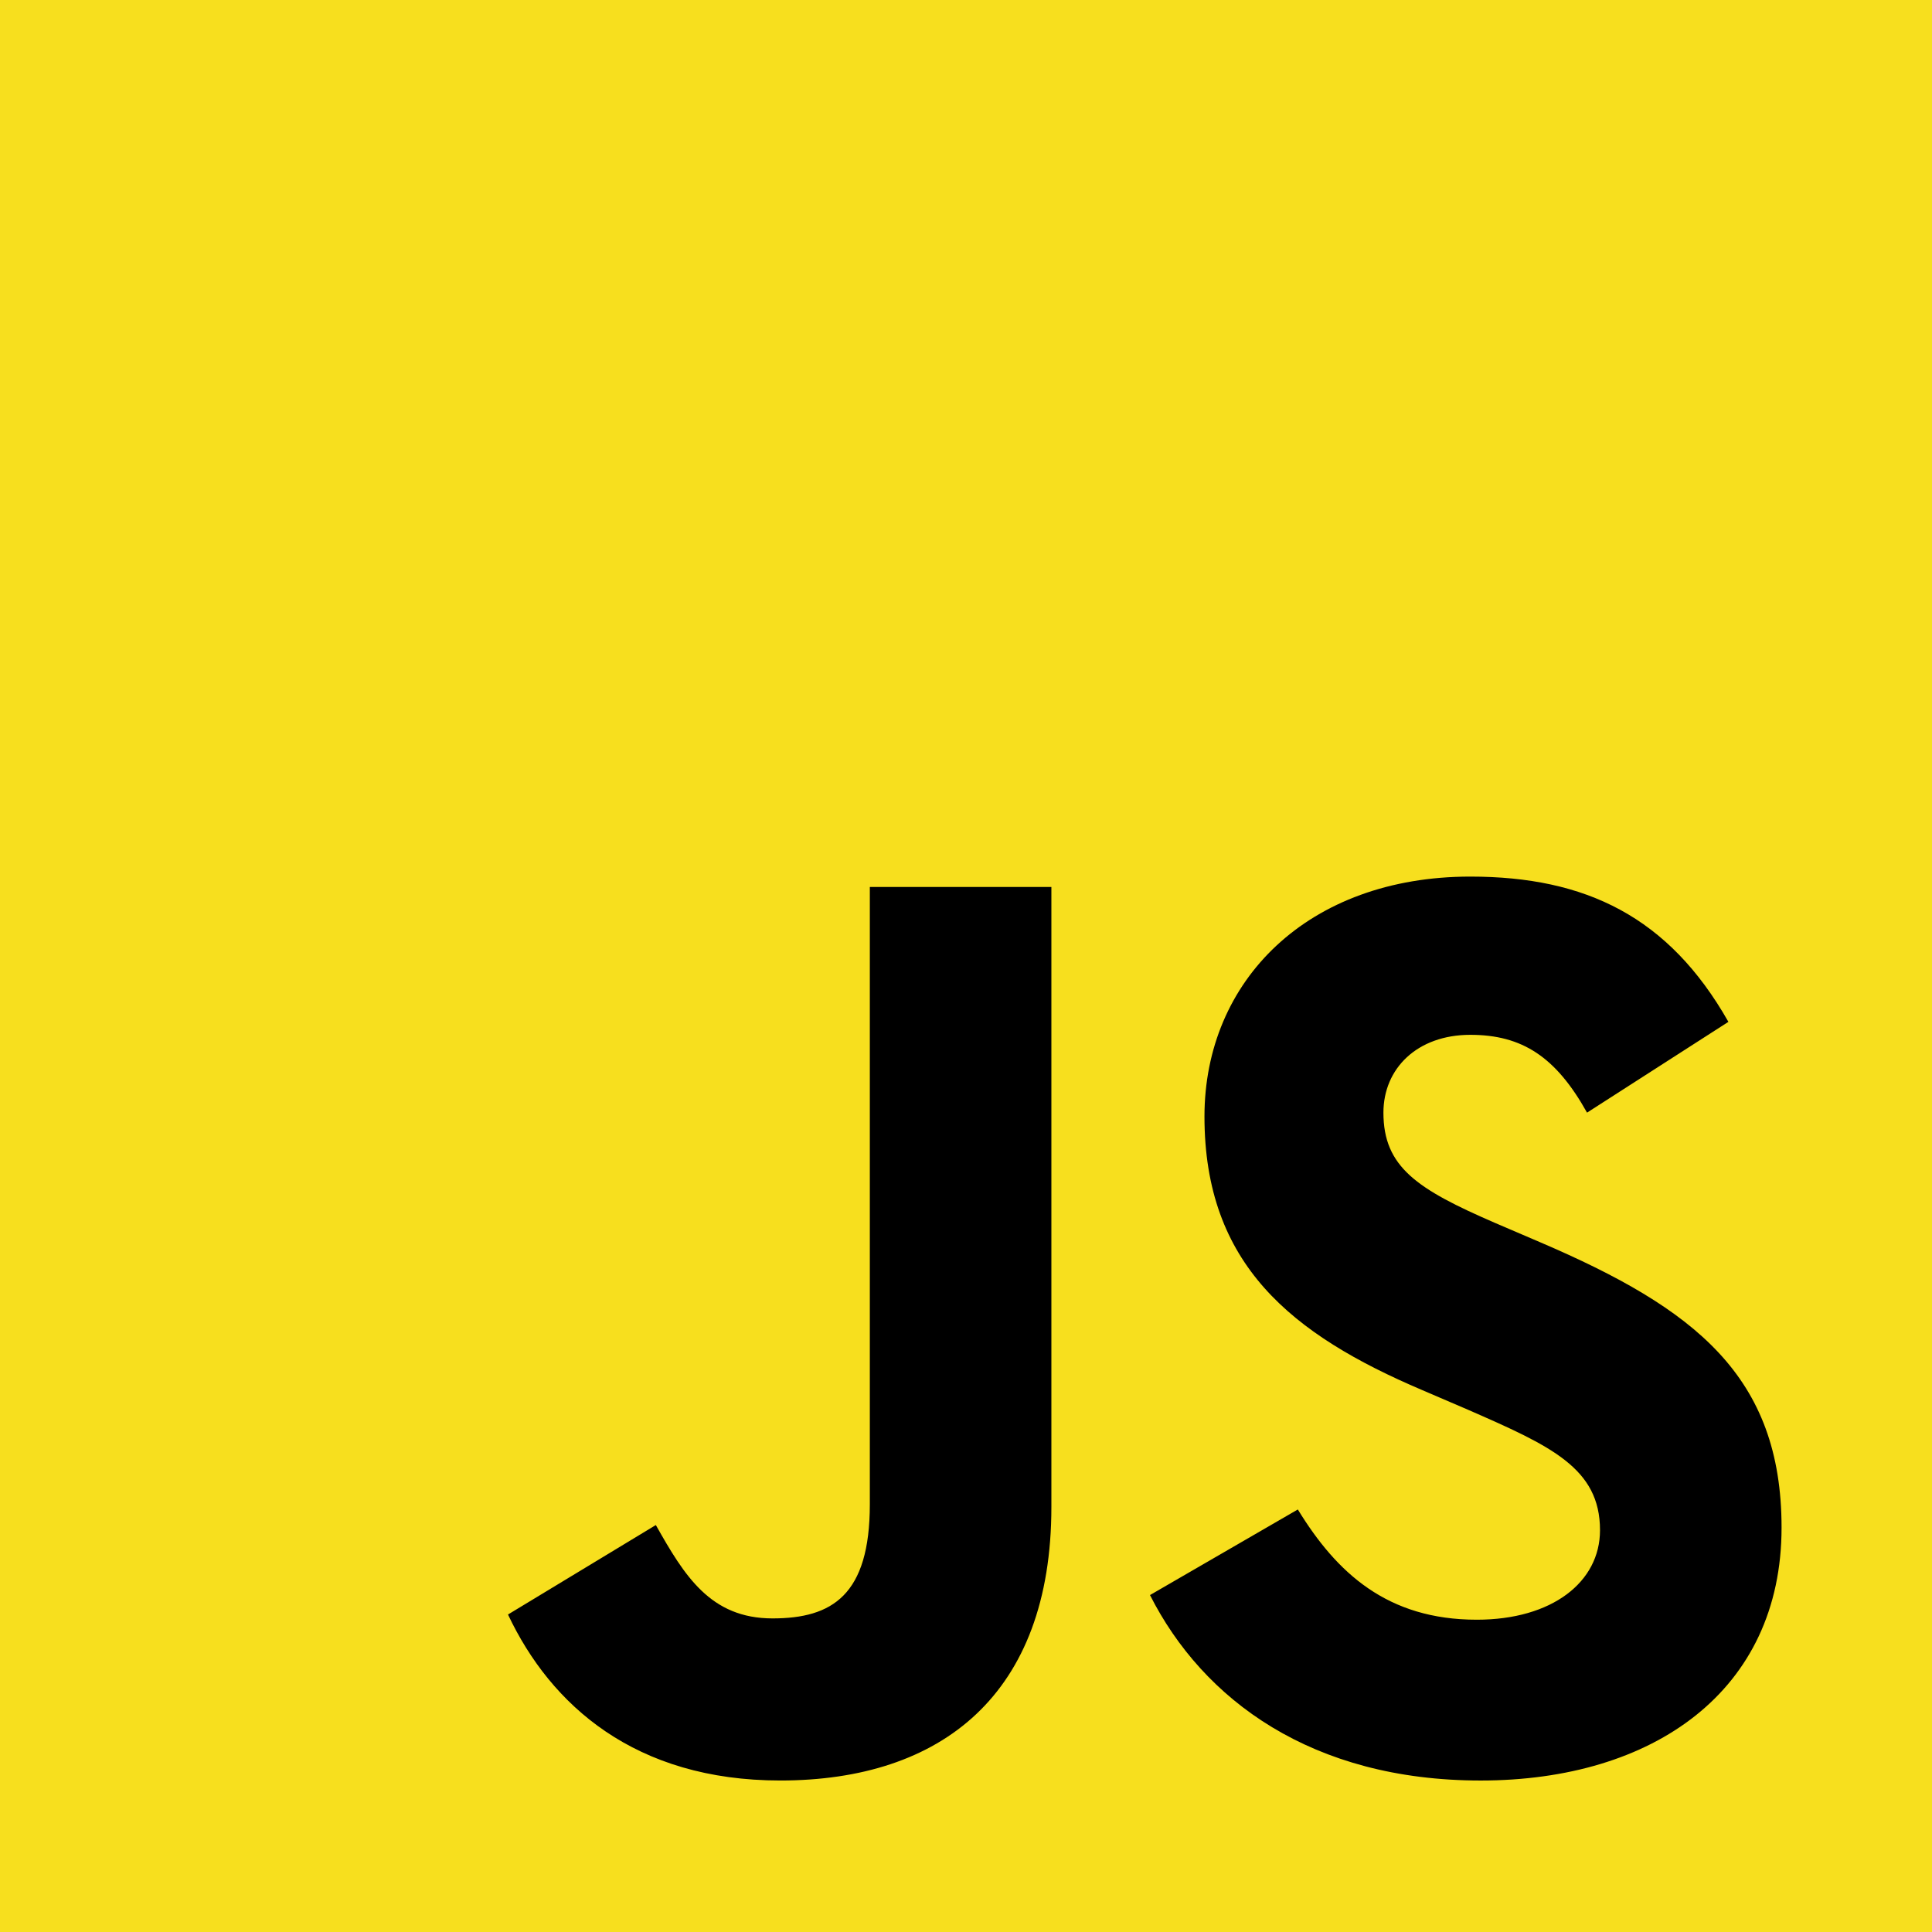
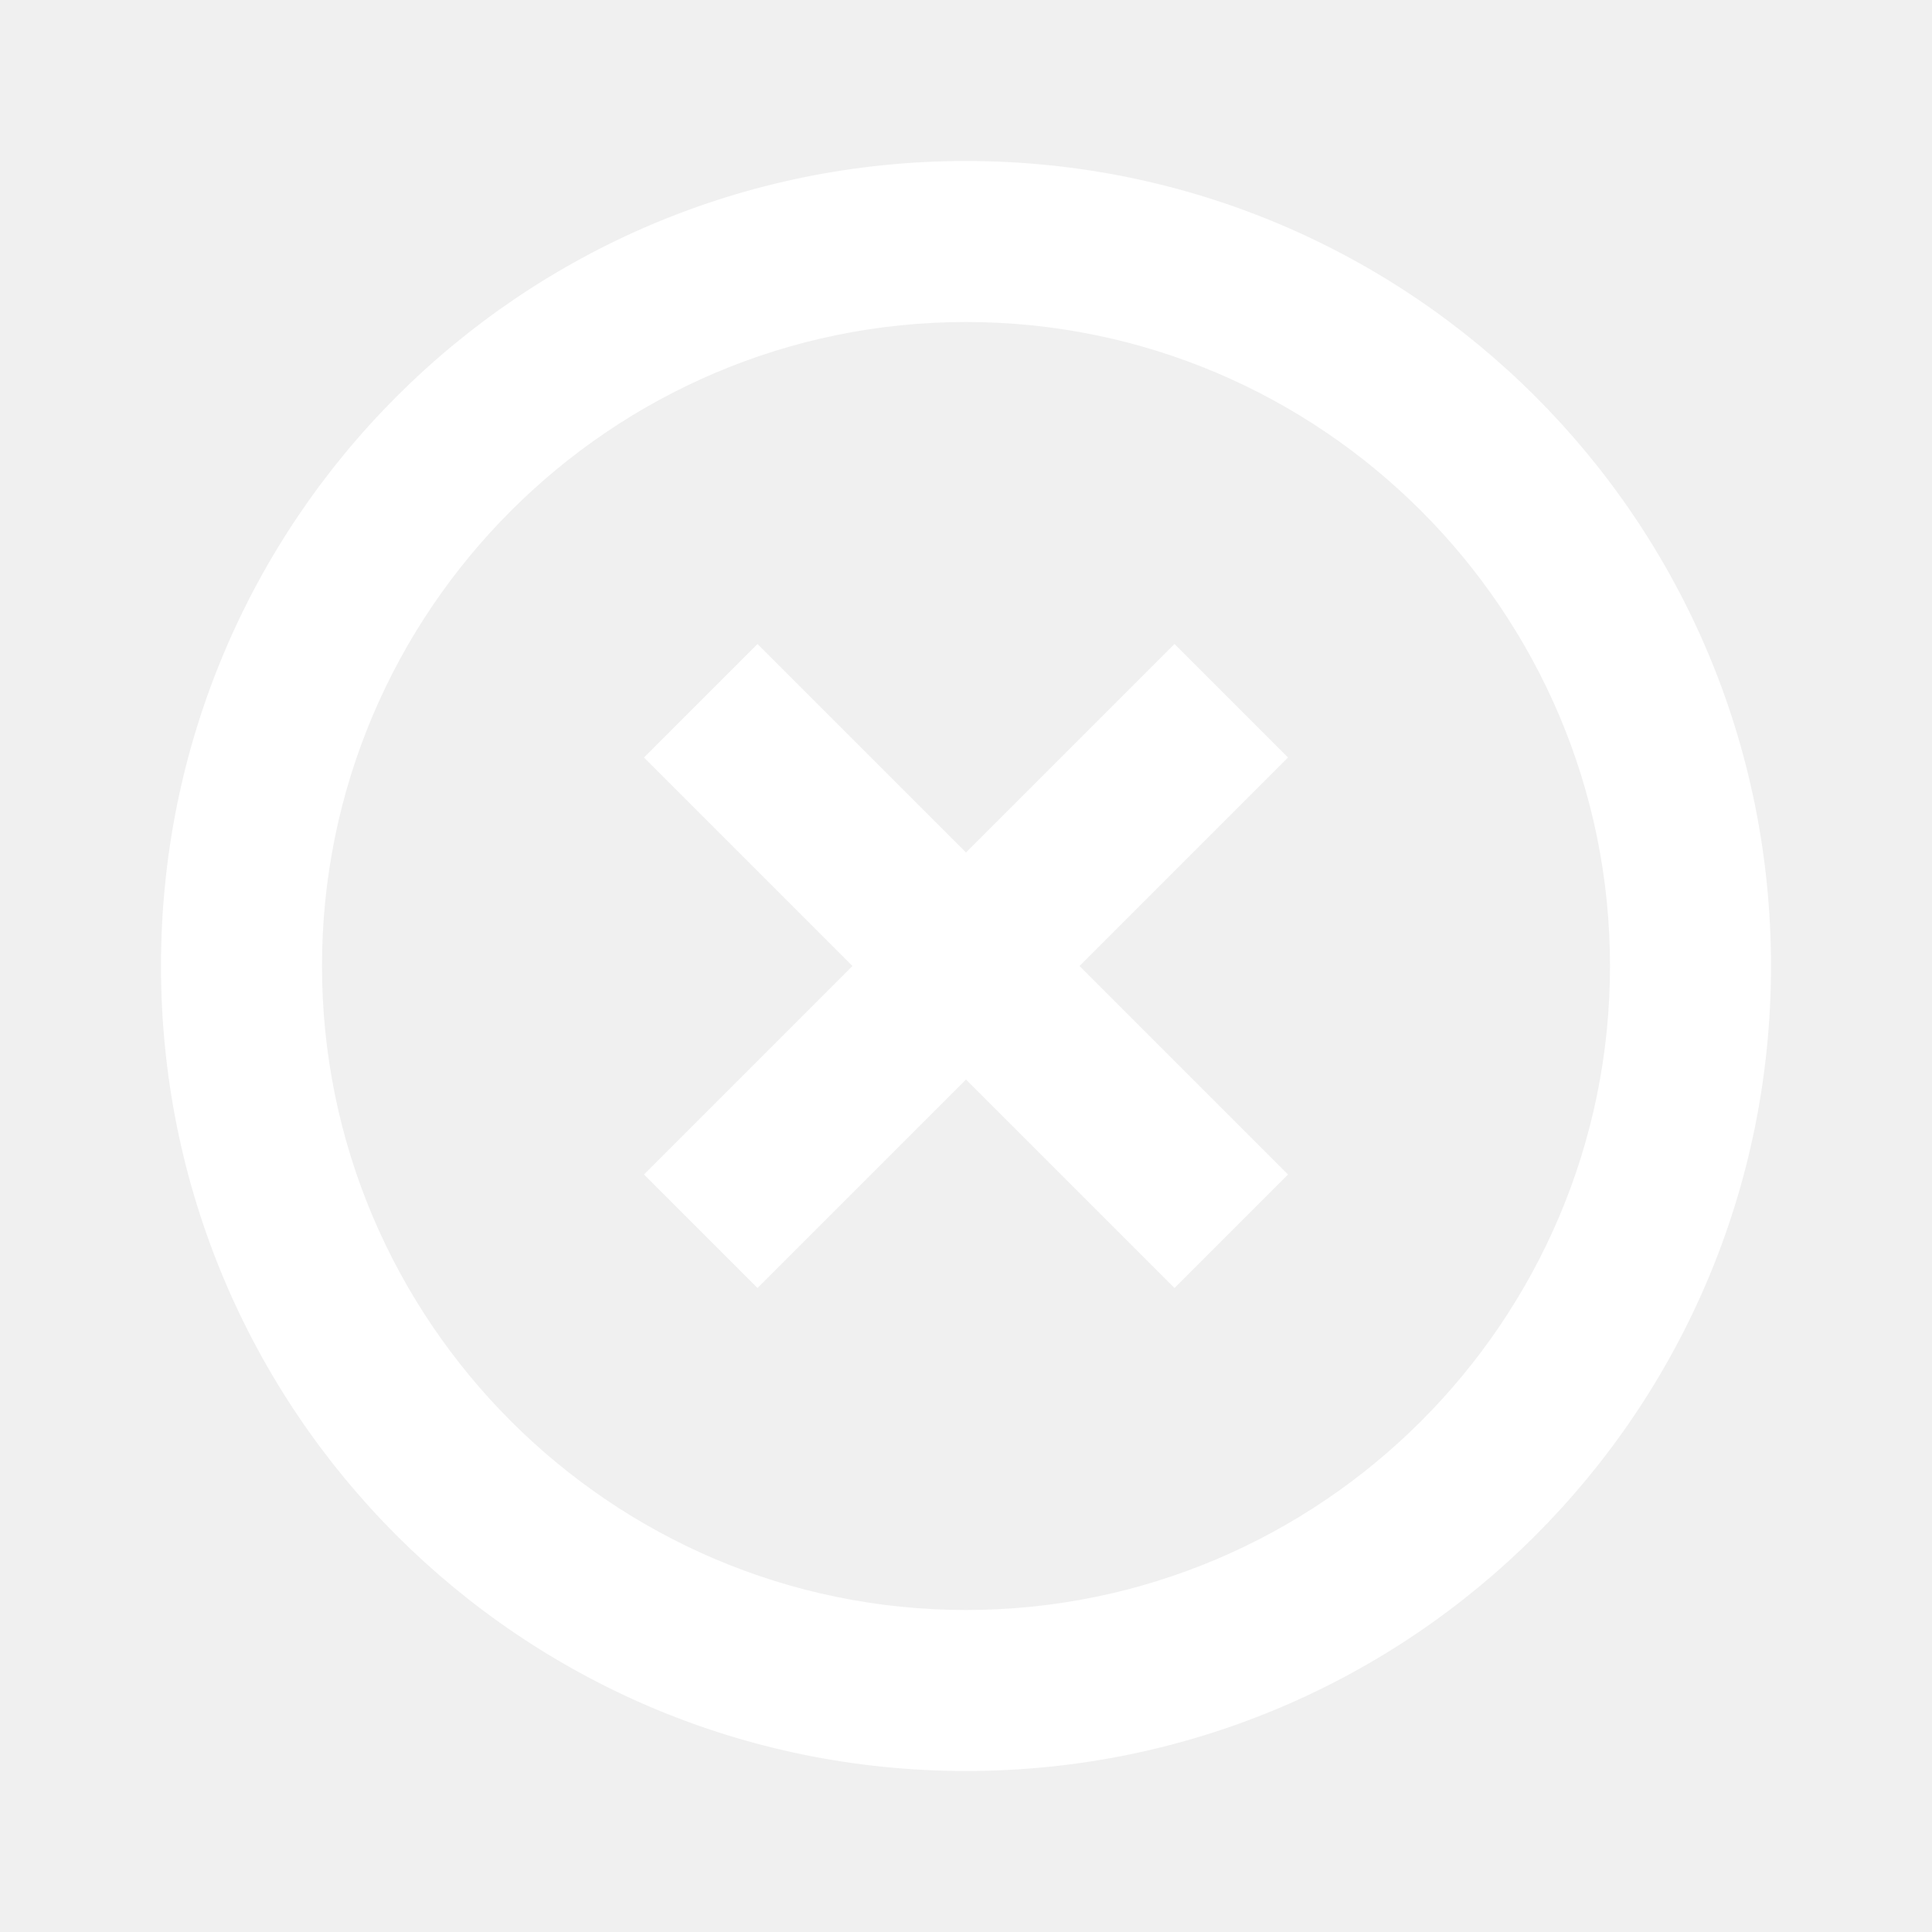
- <svg xmlns="http://www.w3.org/2000/svg" aria-hidden="true" role="img" class="iconify iconify--logos" width="32" height="32" preserveAspectRatio="xMidYMid meet" viewBox="0 0 256 256">
-   <path fill="#F7DF1E" d="M0 0h256v256H0V0Z" />
-   <path d="m67.312 213.932l19.59-11.856c3.78 6.701 7.218 12.371 15.465 12.371c7.905 0 12.89-3.092 12.89-15.12v-81.798h24.057v82.138c0 24.917-14.606 36.259-35.916 36.259c-19.245 0-30.416-9.967-36.087-21.996m85.07-2.576l19.588-11.341c5.157 8.421 11.859 14.607 23.715 14.607c9.969 0 16.325-4.984 16.325-11.858c0-8.248-6.53-11.17-17.528-15.98l-6.013-2.58c-17.357-7.387-28.87-16.667-28.87-36.257c0-18.044 13.747-31.792 35.228-31.792c15.294 0 26.292 5.328 34.196 19.247l-18.732 12.03c-4.125-7.389-8.591-10.31-15.465-10.31c-7.046 0-11.514 4.468-11.514 10.31c0 7.217 4.468 10.14 14.778 14.608l6.014 2.577c20.45 8.765 31.963 17.7 31.963 37.804c0 21.654-17.012 33.51-39.867 33.51c-22.339 0-36.774-10.654-43.819-24.574" />
+ <svg xmlns="http://www.w3.org/2000/svg" height="24px" viewBox="0 0 24 24" width="24px" fill="#FFFFFF">
+   <path d="M0 0h24v24H0z" fill="none" />
+   <path d="M14.59 8L12 10.59 9.41 8 8 9.41 10.59 12 8 14.59 9.41 16 12 13.41 14.59 16 16 14.59 13.41 12 16 9.41 14.59 8zM12 2C6.47 2 2 6.47 2 12s4.47 10 10 10 10-4.47 10-10S17.53 2 12 2zm0 18c-4.41 0-8-3.59-8-8s3.59-8 8-8 8 3.59 8 8-3.59 8-8 8z" />
</svg>
